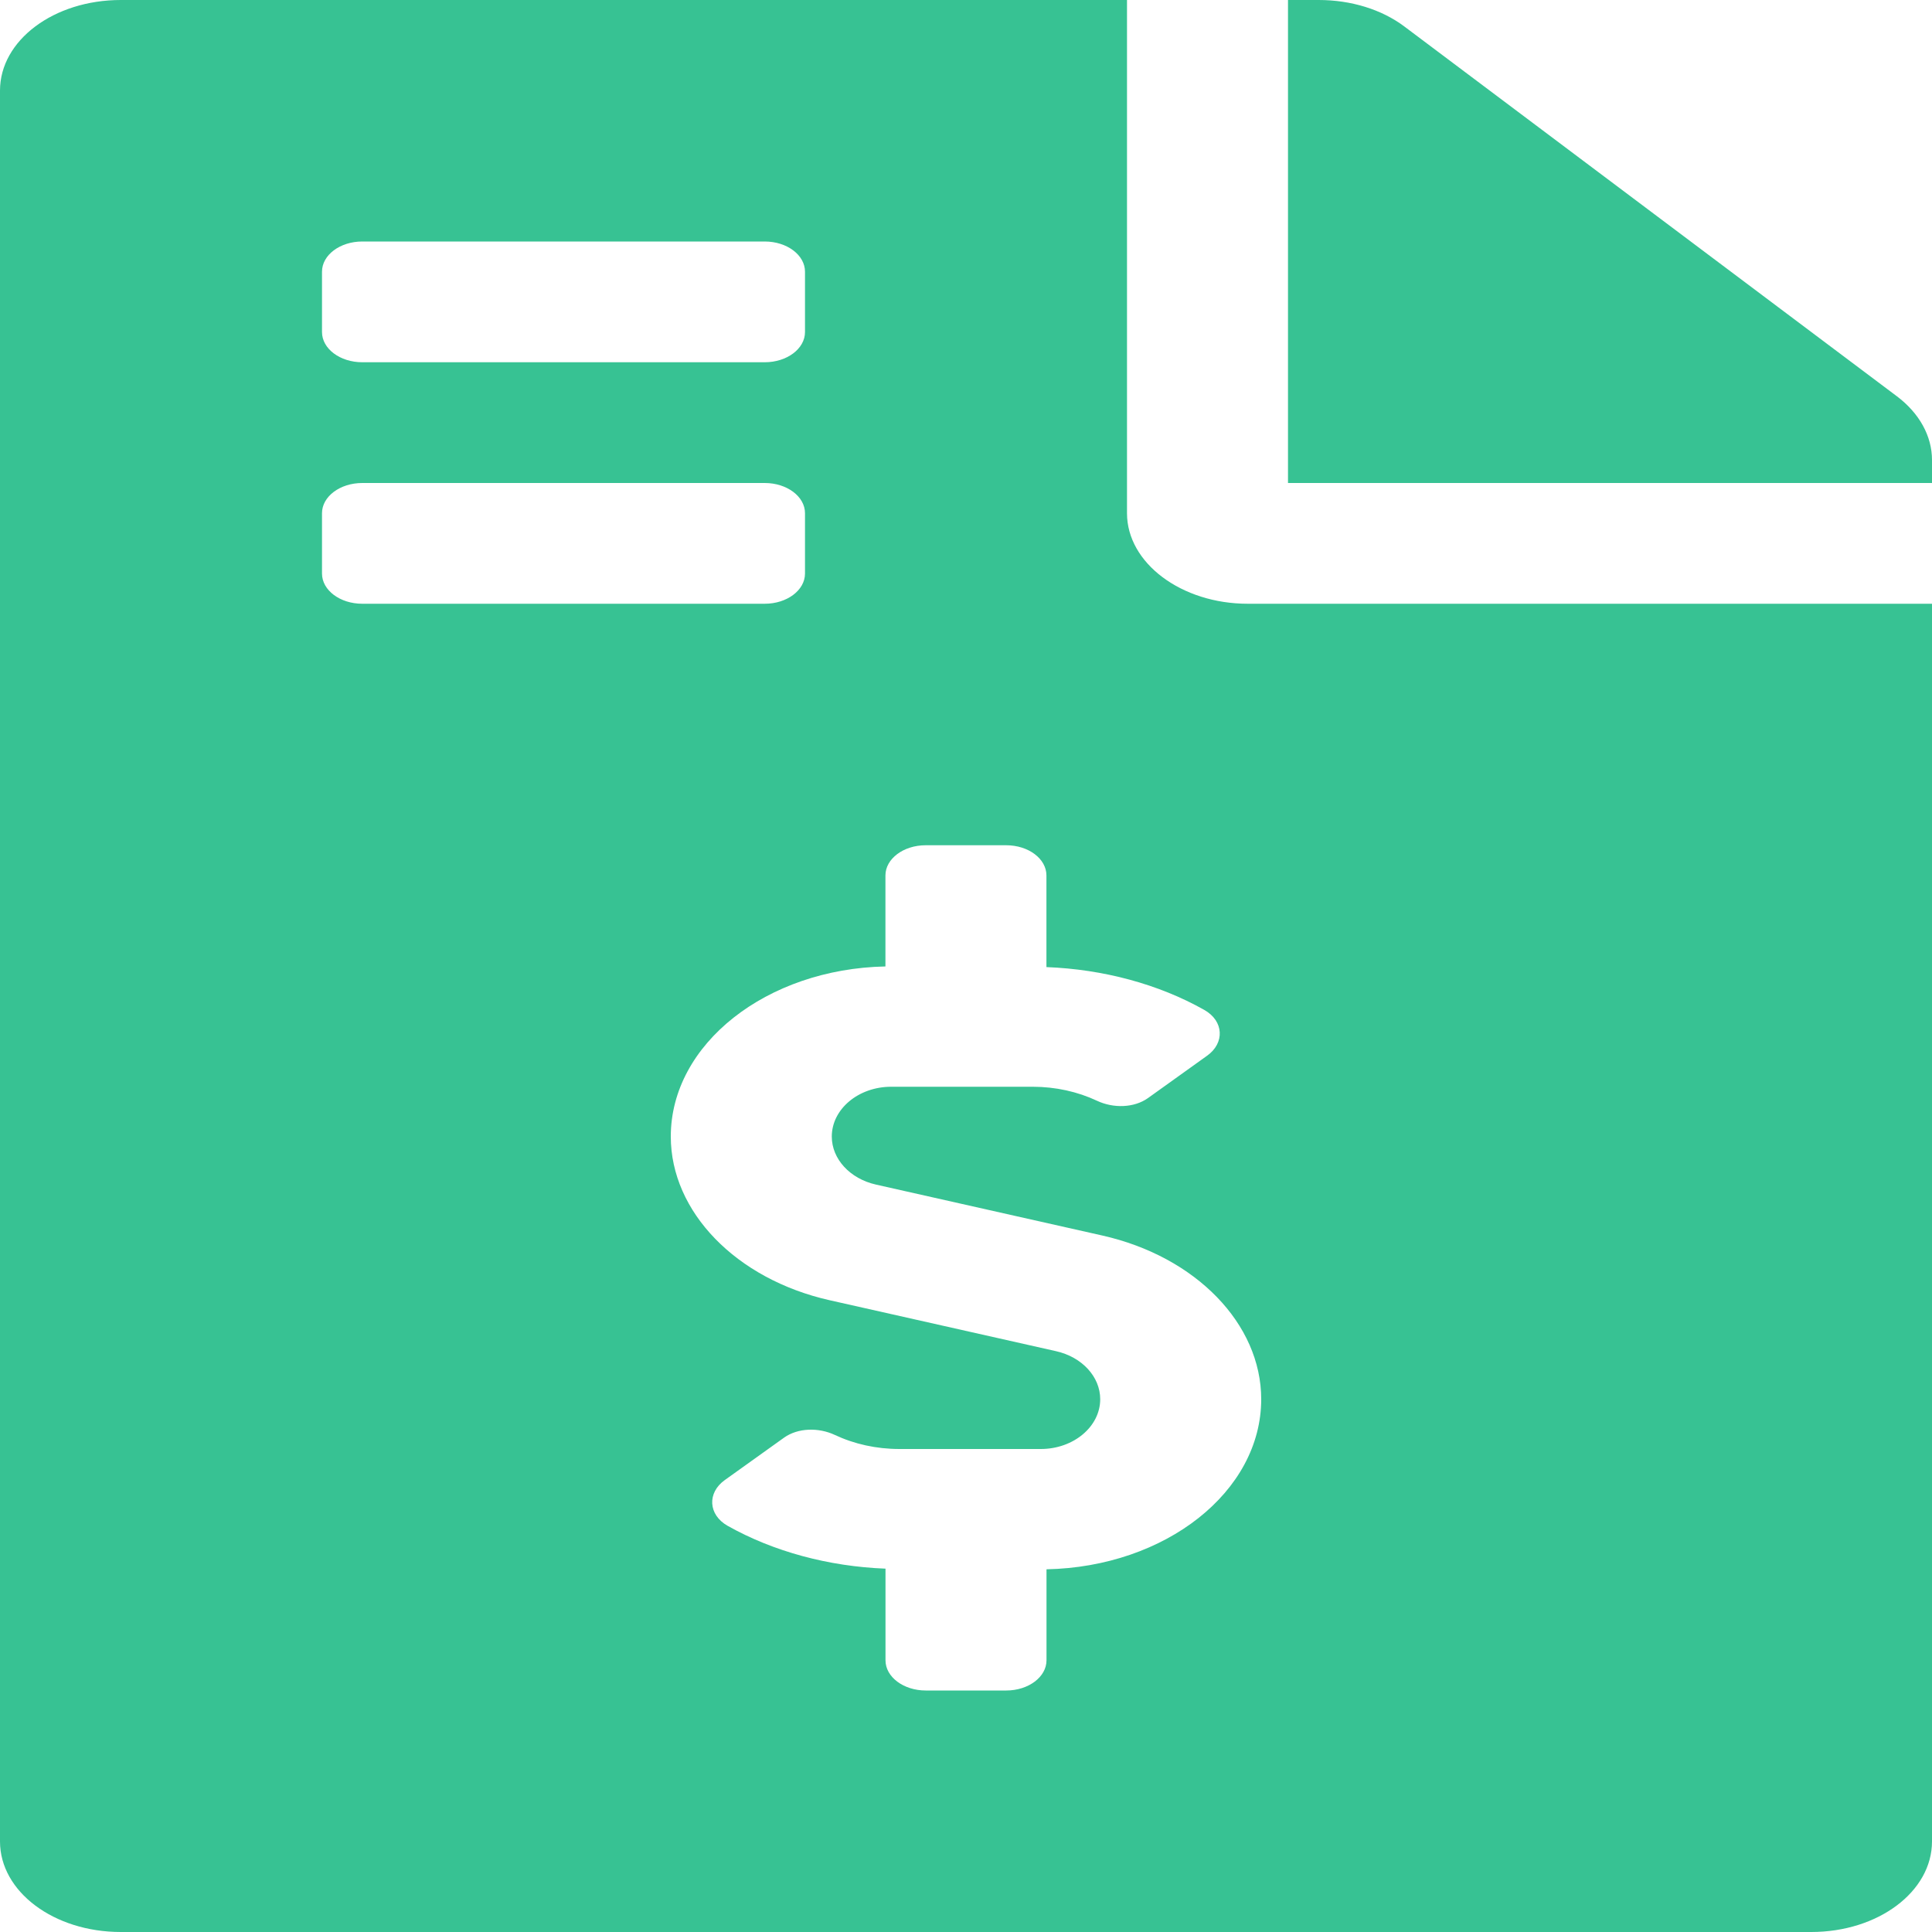
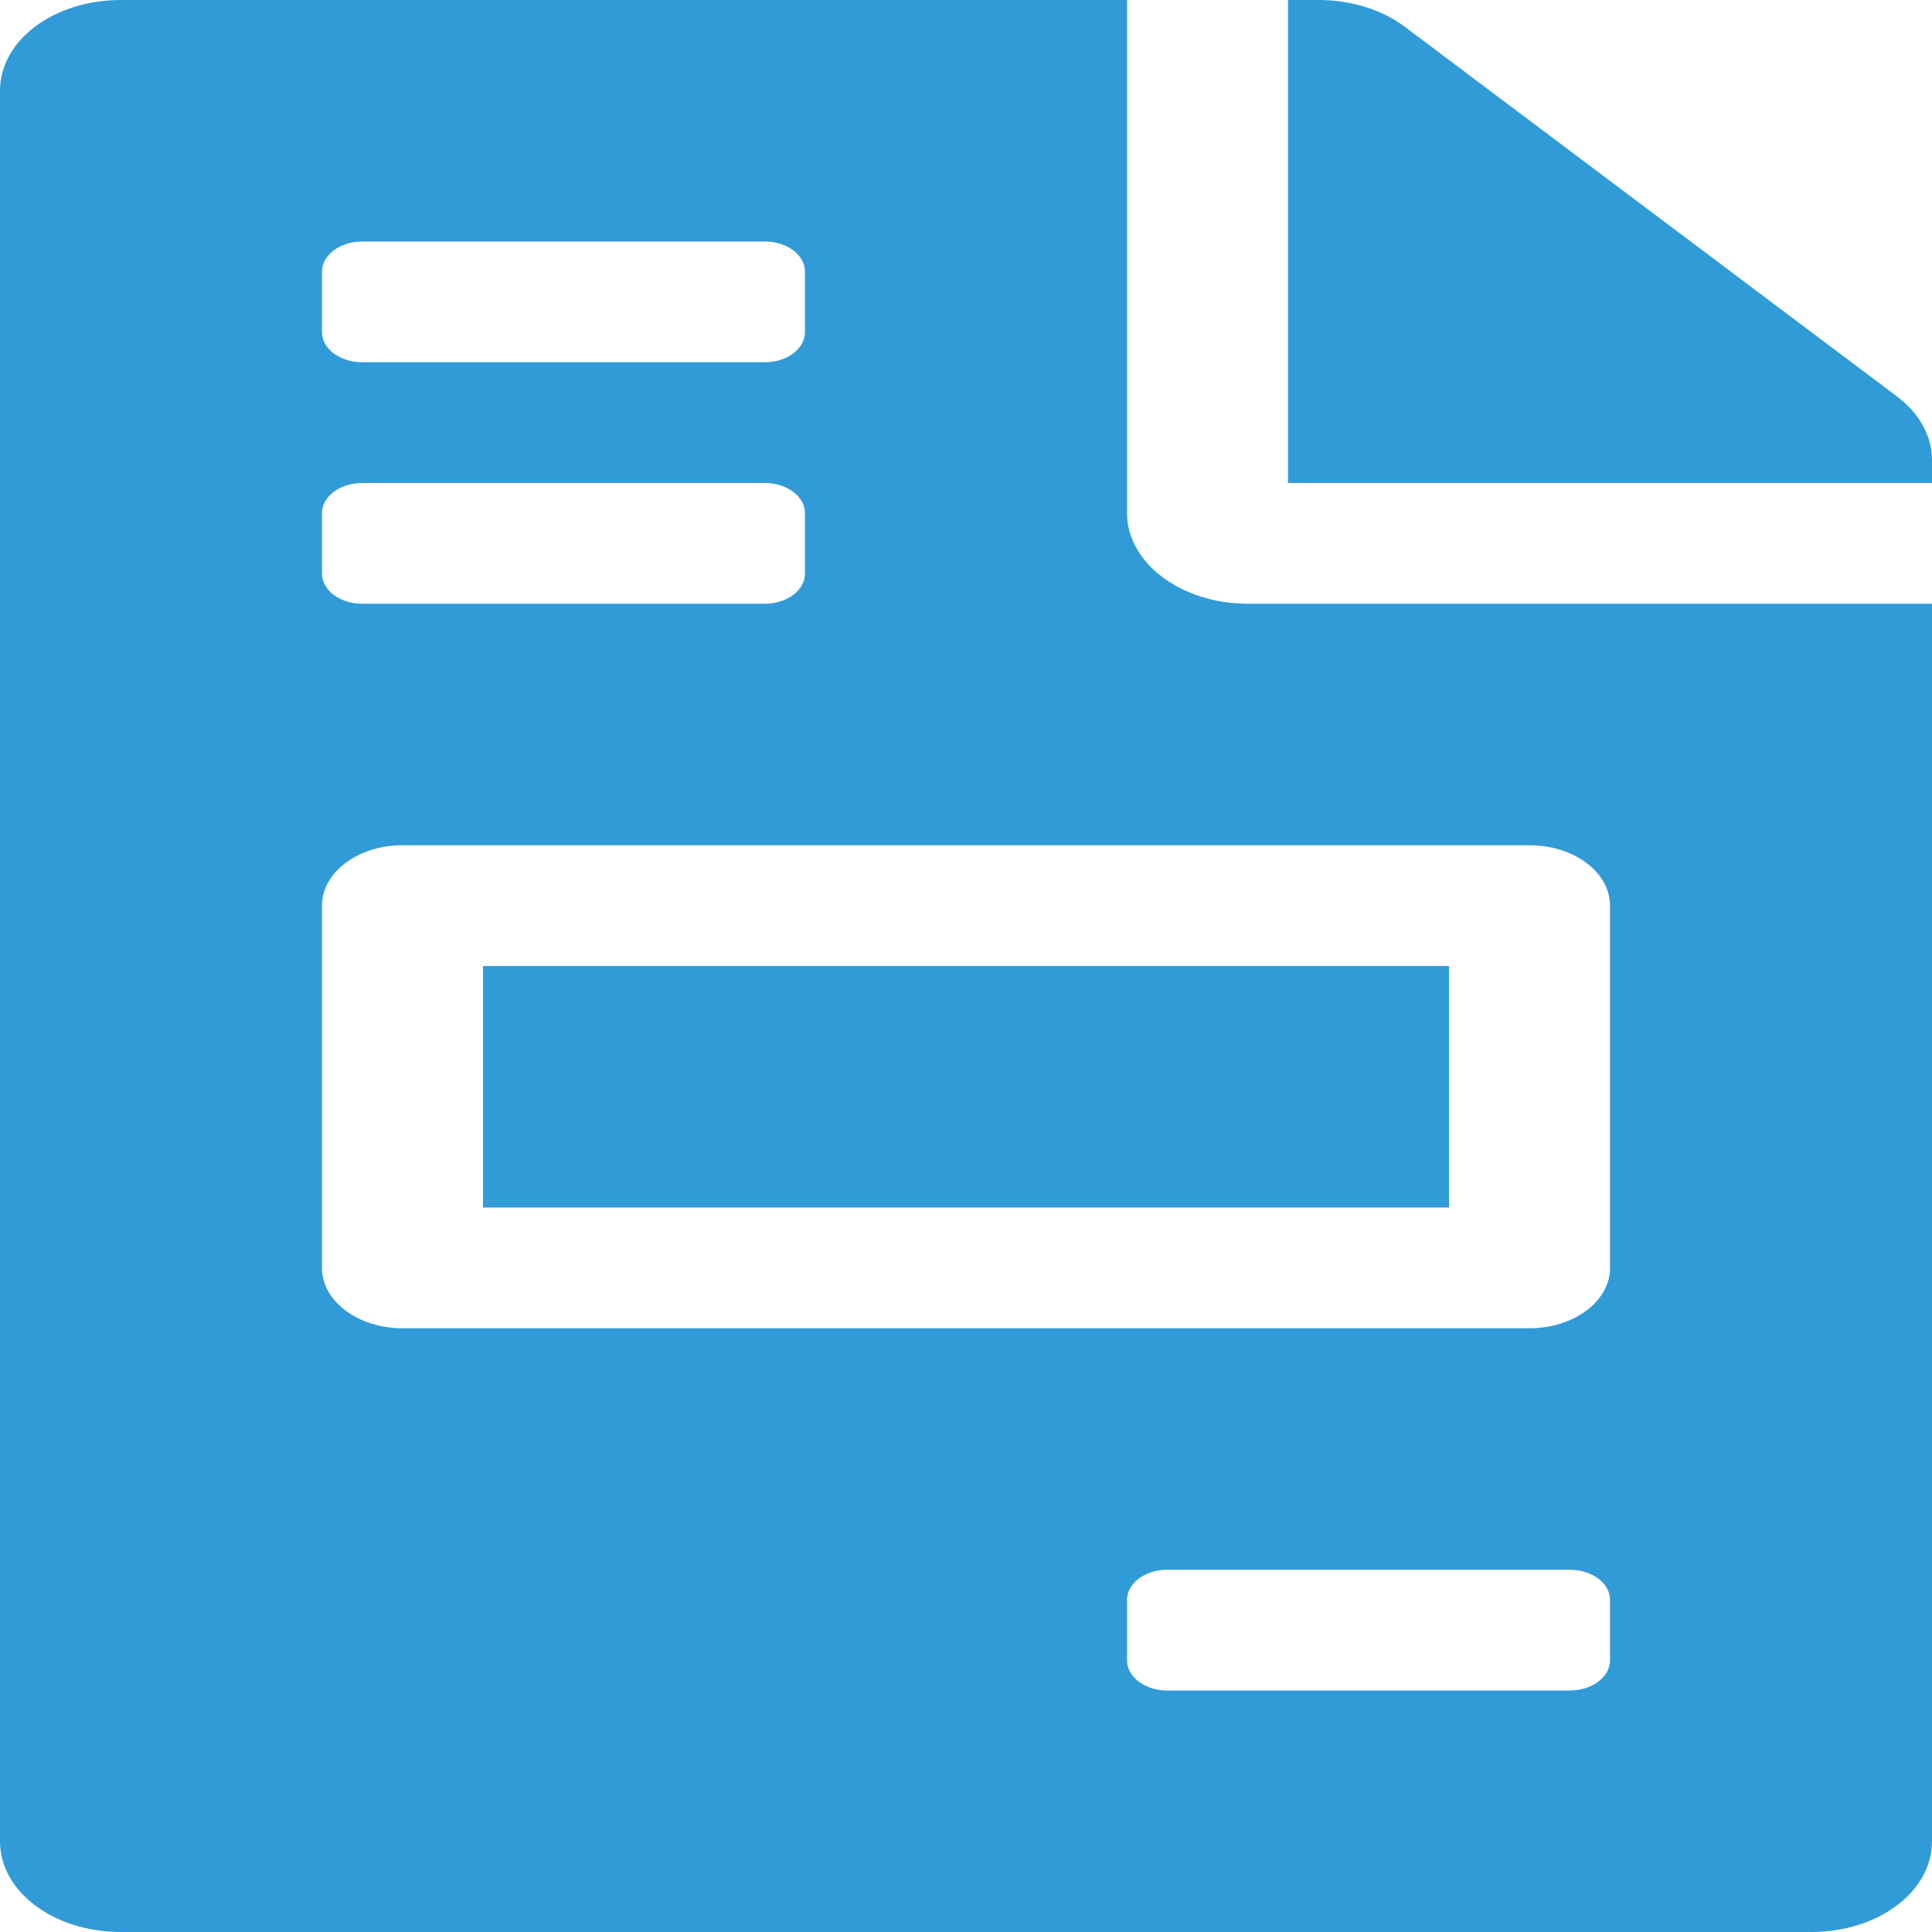
- <svg xmlns="http://www.w3.org/2000/svg" width="30" height="30" viewBox="0 0 30 30" fill="none">
-   <path d="M29.453 6.152L21.805 0.41C21.453 0.146 20.977 0 20.477 0H20V7.5H30V7.143C30 6.773 29.805 6.416 29.453 6.152ZM17.5 7.969V0H1.875C0.836 0 0 0.627 0 1.406V28.594C0 29.373 0.836 30 1.875 30H28.125C29.164 30 30 29.373 30 28.594V9.375H19.375C18.344 9.375 17.5 8.742 17.5 7.969ZM5 4.219C5 3.96 5.28 3.75 5.625 3.75H11.875C12.22 3.75 12.5 3.96 12.5 4.219V5.156C12.5 5.415 12.22 5.625 11.875 5.625H5.625C5.28 5.625 5 5.415 5 5.156V4.219ZM5 8.906V7.969C5 7.71 5.28 7.5 5.625 7.5H11.875C12.22 7.5 12.5 7.71 12.5 7.969V8.906C12.5 9.165 12.22 9.375 11.875 9.375H5.625C5.28 9.375 5 9.165 5 8.906ZM16.25 24.368V25.781C16.25 26.04 15.97 26.25 15.625 26.25H14.375C14.03 26.25 13.75 26.04 13.75 25.781V24.358C12.868 24.324 12.01 24.093 11.299 23.693C10.995 23.521 10.979 23.179 11.255 22.982L12.173 22.325C12.389 22.17 12.711 22.163 12.964 22.282C13.266 22.424 13.609 22.5 13.966 22.5H16.162C16.669 22.5 17.084 22.153 17.084 21.727C17.084 21.378 16.802 21.072 16.398 20.981L12.883 20.19C11.431 19.863 10.416 18.818 10.416 17.648C10.416 16.211 11.904 15.044 13.749 15.007V13.594C13.749 13.335 14.029 13.125 14.374 13.125H15.624C15.97 13.125 16.249 13.335 16.249 13.594V15.017C17.131 15.051 17.989 15.281 18.7 15.682C19.005 15.854 19.02 16.196 18.744 16.393L17.827 17.05C17.61 17.205 17.288 17.212 17.035 17.093C16.733 16.951 16.39 16.875 16.034 16.875H13.838C13.33 16.875 12.916 17.222 12.916 17.648C12.916 17.997 13.198 18.303 13.601 18.394L17.116 19.185C18.569 19.512 19.584 20.557 19.584 21.727C19.584 23.165 18.095 24.331 16.25 24.368Z" fill="#37C293" />
+ <svg xmlns="http://www.w3.org/2000/svg" width="20" height="20" viewBox="0 0 20 20" fill="none">
+   <path d="M15 10H5V12.5H15V10ZM19.635 4.102L14.537 0.273C14.302 0.098 13.984 0 13.651 0H13.333V5H20V4.762C20 4.516 19.87 4.277 19.635 4.102ZM11.667 5.312V0H1.25C0.557 0 0 0.418 0 0.938V19.062C0 19.582 0.557 20 1.25 20H18.75C19.443 20 20 19.582 20 19.062V6.25H12.917C12.229 6.25 11.667 5.828 11.667 5.312ZM3.333 2.812C3.333 2.64 3.52 2.5 3.75 2.5H7.917C8.147 2.5 8.333 2.64 8.333 2.812V3.438C8.333 3.61 8.147 3.75 7.917 3.75H3.75C3.52 3.75 3.333 3.61 3.333 3.438V2.812ZM3.333 5.312C3.333 5.14 3.52 5 3.75 5H7.917C8.147 5 8.333 5.14 8.333 5.312V5.938C8.333 6.11 8.147 6.25 7.917 6.25H3.75C3.52 6.25 3.333 6.11 3.333 5.938V5.312ZM16.667 17.188C16.667 17.36 16.48 17.5 16.25 17.5H12.083C11.853 17.5 11.667 17.36 11.667 17.188V16.562C11.667 16.39 11.853 16.25 12.083 16.25H16.25C16.48 16.25 16.667 16.39 16.667 16.562V17.188ZM16.667 9.375V13.125C16.667 13.47 16.294 13.75 15.833 13.75H4.167C3.706 13.75 3.333 13.47 3.333 13.125V9.375C3.333 9.03 3.706 8.75 4.167 8.75H15.833C16.294 8.75 16.667 9.03 16.667 9.375Z" fill="#319BD7" />
</svg>
